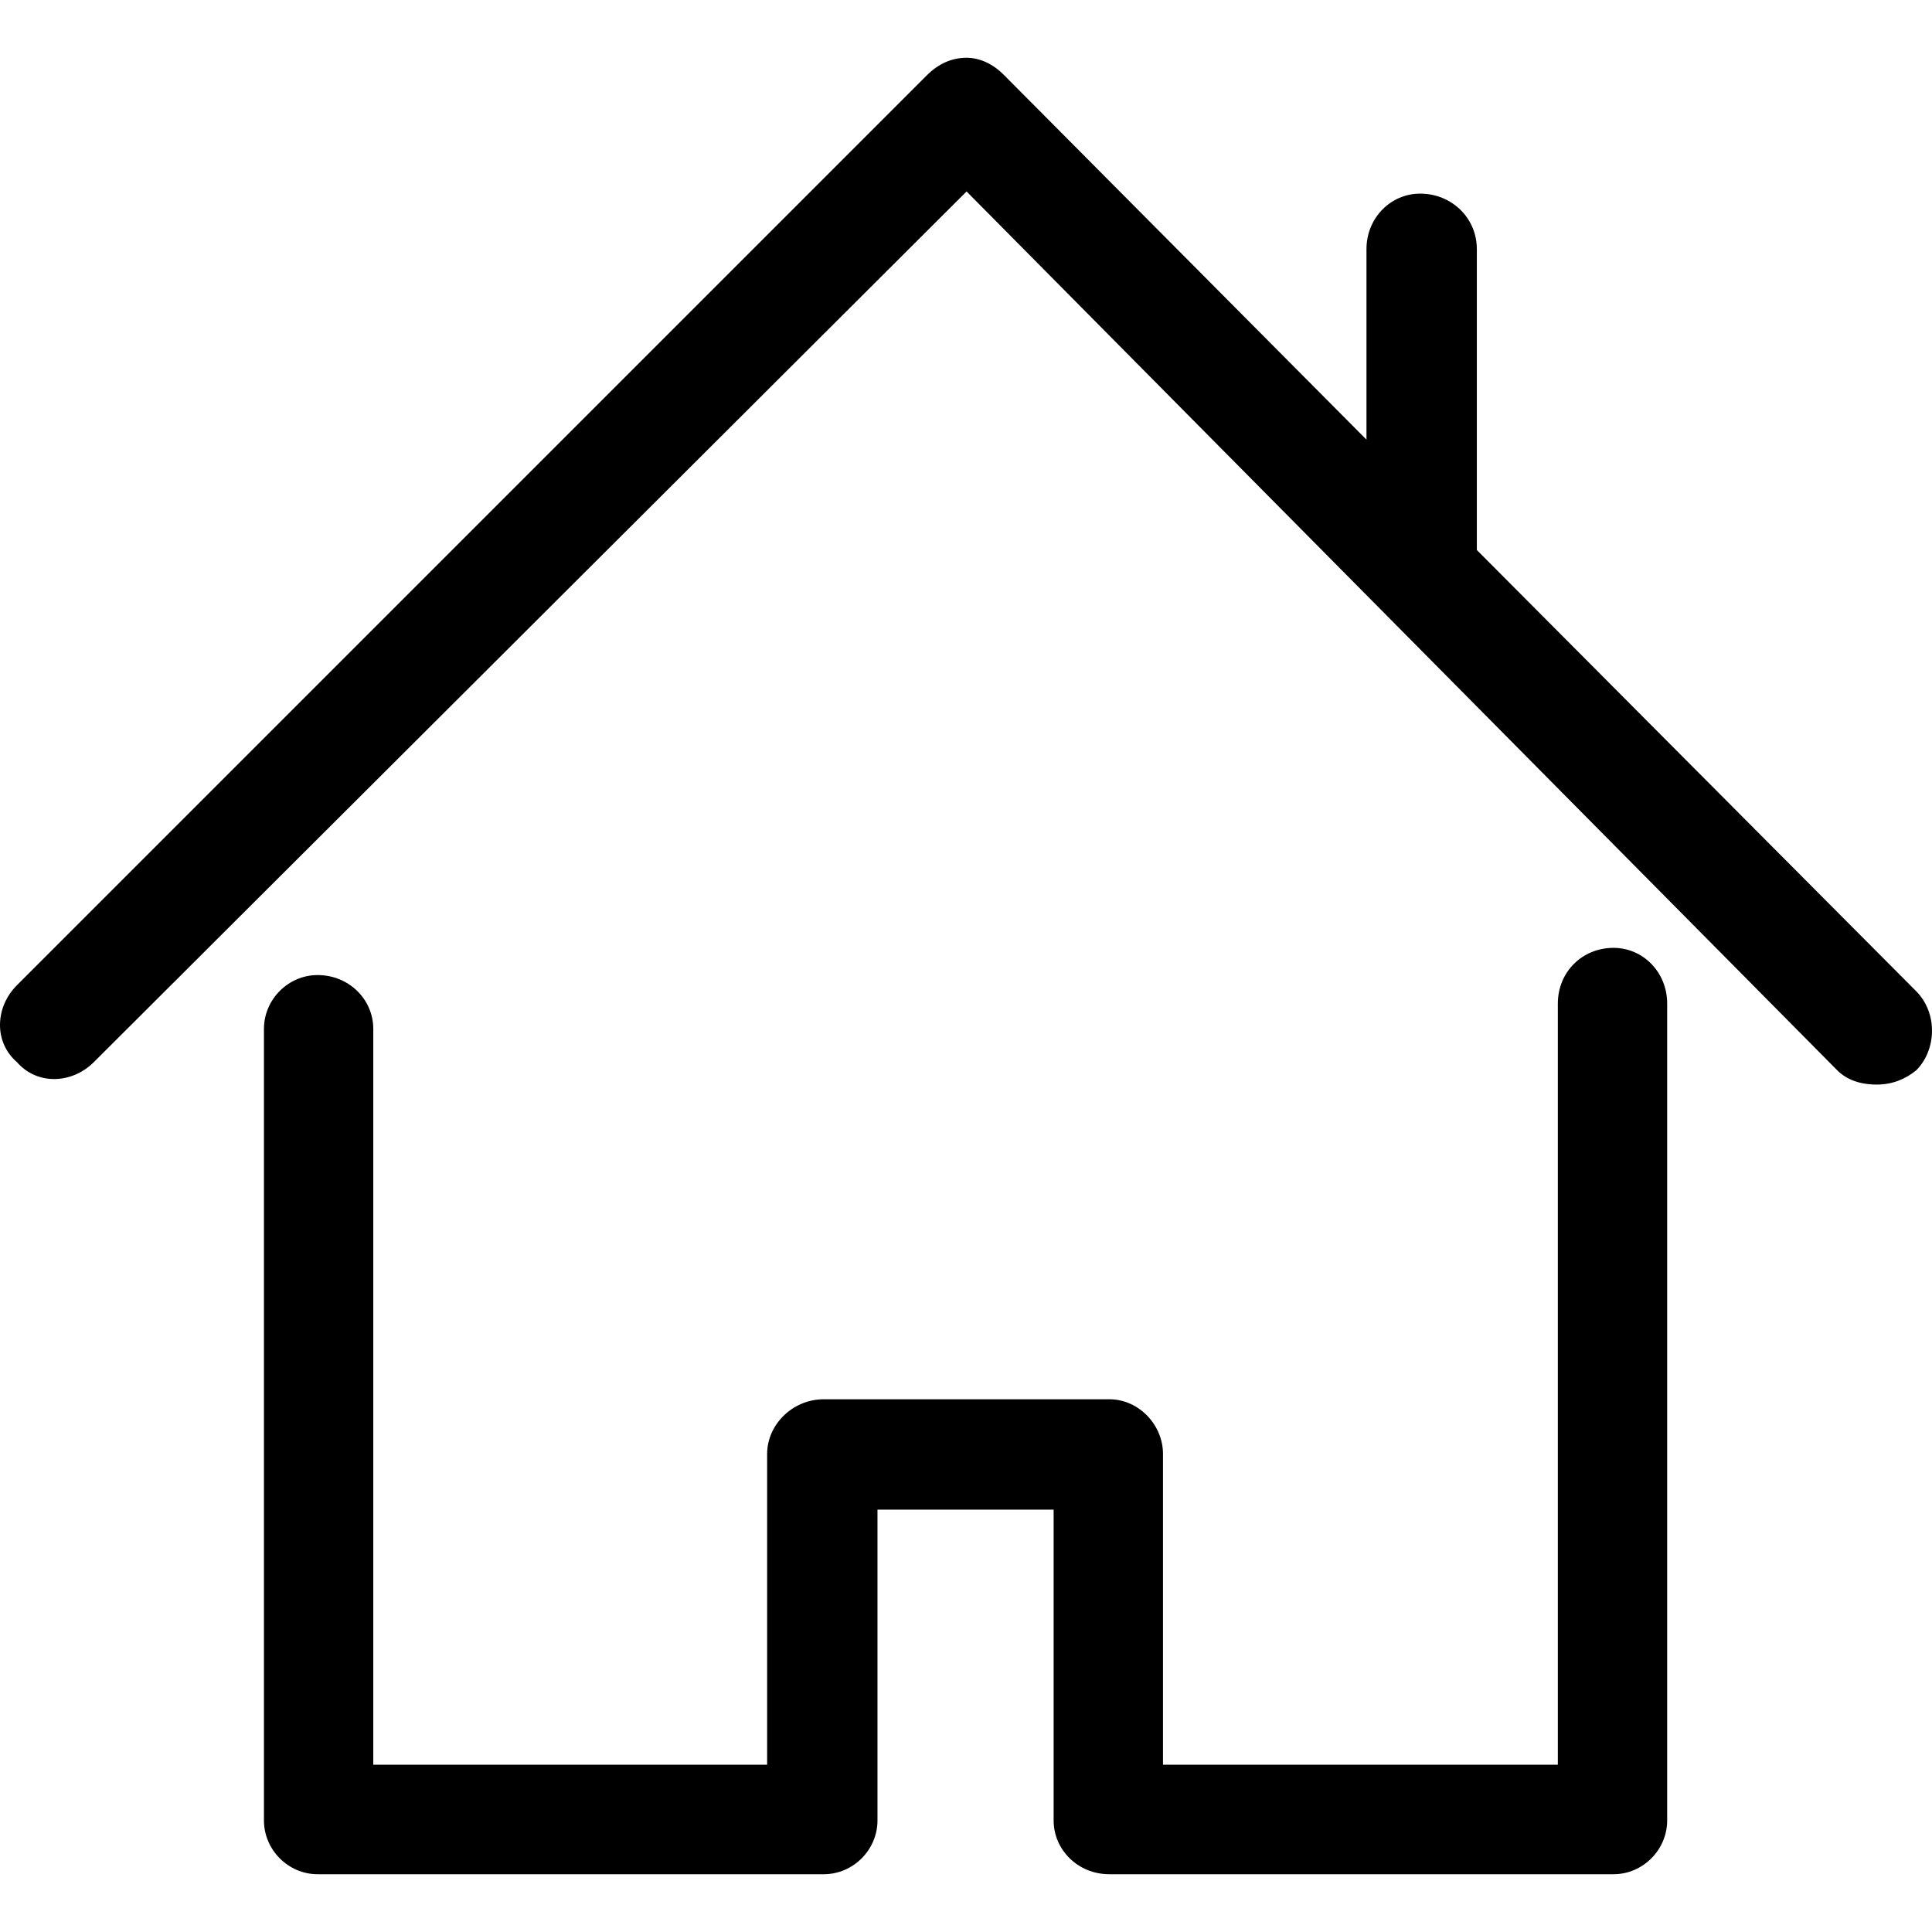
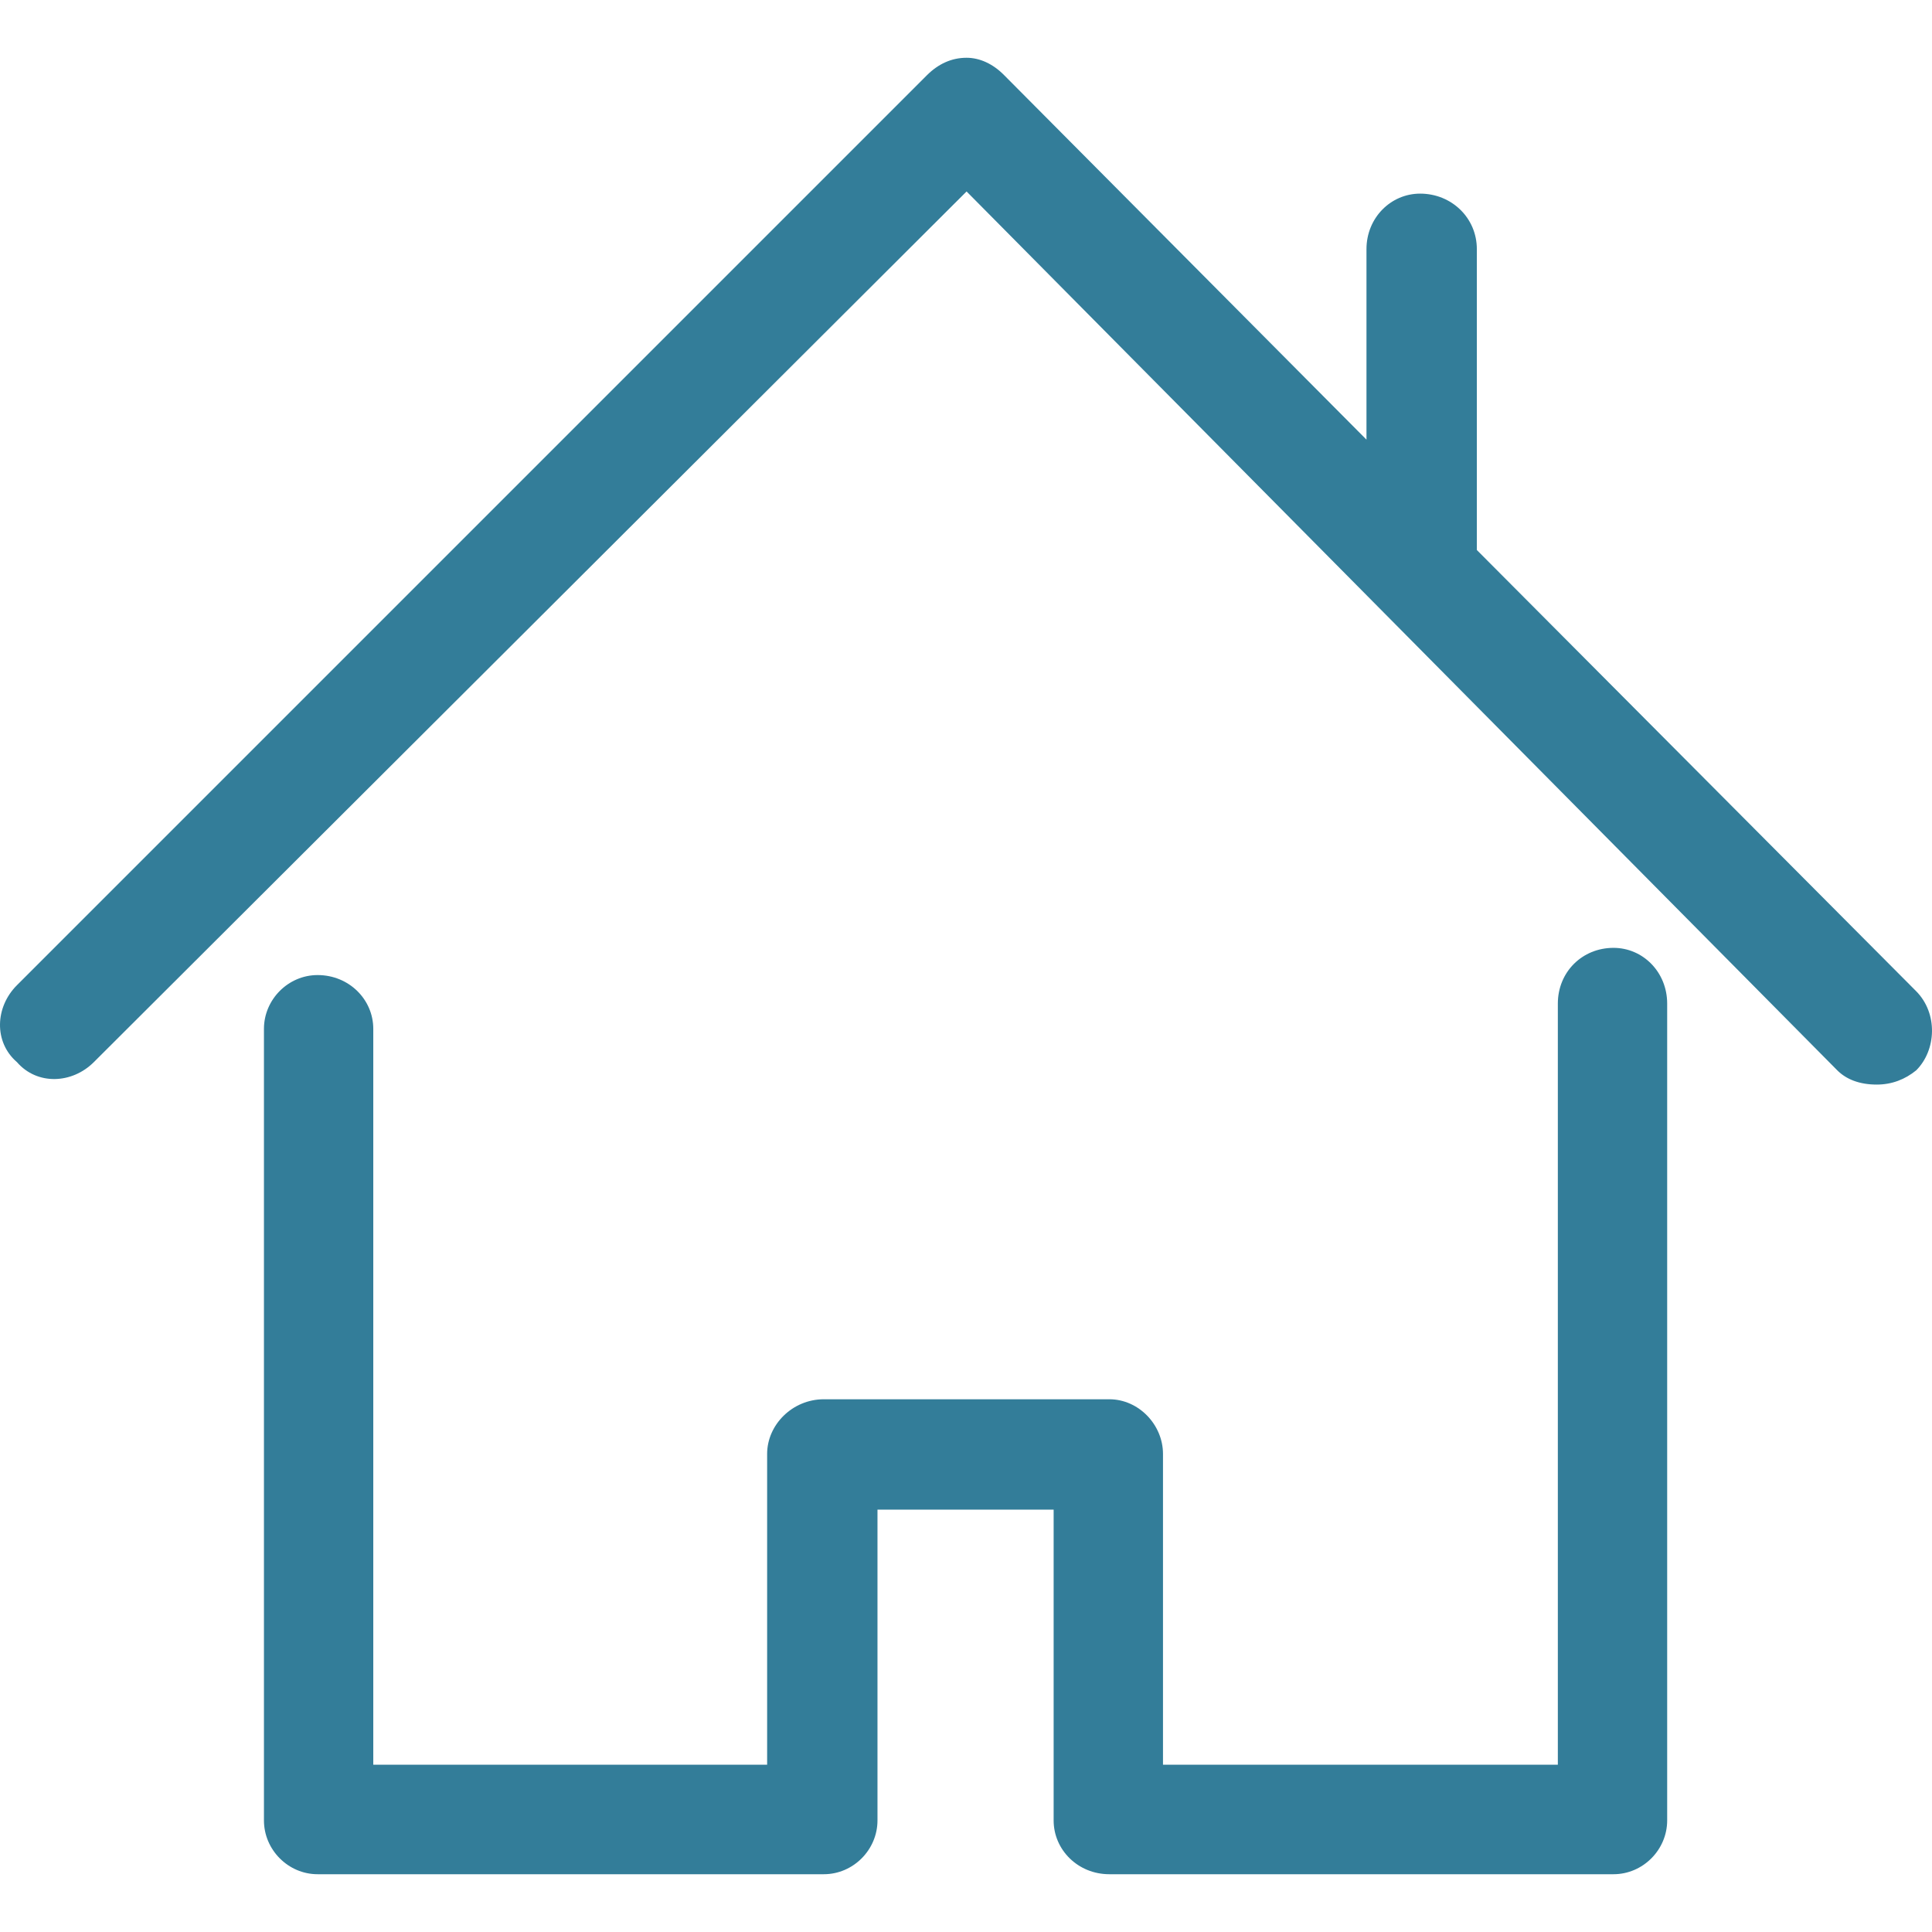
<svg xmlns="http://www.w3.org/2000/svg" version="1.1" id="Capa_1" x="0px" y="0px" width="611.997px" height="611.998px" viewBox="0 0 611.997 611.998" style="enable-background:new 0 0 611.997 611.998;" xml:space="preserve">
  <g>
    <g>
-       <path d="M511.114,300.251c-9.94,0-17.638,7.663-17.638,17.651v241.105H368.401v-98.453c0-9.236-7.697-17.31-17.002-17.31h-90.435    c-9.948,0-17.96,8.073-17.96,17.31v98.453h-124.76v-233.1c0-9.306-7.69-17.036-17.638-17.036c-9.298,0-16.995,7.73-16.995,17.036    v250.752c0,9.305,7.697,17.036,16.995,17.036h160.358c9.298,0,16.995-7.731,16.995-17.036v-98.454h55.801v98.454    c0,9.305,7.697,17.036,17.639,17.036h159.715c9.299,0,16.995-7.731,16.995-17.036V317.903    C528.109,307.915,520.413,300.251,511.114,300.251z" />
-       <path d="M607.003,314.003L467.819,174.225V78.919c0-9.921-8.019-17.583-17.96-17.583c-9.305,0-17.001,7.663-17.001,17.583v60.345    L318.046,23.774c-3.518-3.558-7.697-5.474-11.864-5.474c-4.81,0-8.983,1.984-12.507,5.474L5.361,312.087    c-6.917,6.91-7.375,17.994,0,24.357c6.411,7.389,17.454,6.91,24.371,0l276.45-275.793l275.807,278.393    c2.873,2.874,7.054,4.516,12.507,4.516c4.81,0,8.976-1.642,12.507-4.516C613.42,332.613,613.899,320.982,607.003,314.003z" />
+       <path style="fill:#337d99;" d="M511.114,300.251c-9.94,0-17.638,7.663-17.638,17.651v241.105H368.401v-98.453c0-9.236-7.697-17.31-17.002-17.31h-90.435    c-9.948,0-17.96,8.073-17.96,17.31v98.453h-124.76v-233.1c0-9.306-7.69-17.036-17.638-17.036c-9.298,0-16.995,7.73-16.995,17.036    v250.752c0,9.305,7.697,17.036,16.995,17.036h160.358c9.298,0,16.995-7.731,16.995-17.036v-98.454h55.801v98.454    c0,9.305,7.697,17.036,17.639,17.036h159.715c9.299,0,16.995-7.731,16.995-17.036V317.903    C528.109,307.915,520.413,300.251,511.114,300.251z" />
+       <path style="fill:#337d99;" d="M607.003,314.003L467.819,174.225V78.919c0-9.921-8.019-17.583-17.96-17.583c-9.305,0-17.001,7.663-17.001,17.583v60.345    L318.046,23.774c-3.518-3.558-7.697-5.474-11.864-5.474c-4.81,0-8.983,1.984-12.507,5.474L5.361,312.087    c-6.917,6.91-7.375,17.994,0,24.357c6.411,7.389,17.454,6.91,24.371,0l276.45-275.793l275.807,278.393    c2.873,2.874,7.054,4.516,12.507,4.516c4.81,0,8.976-1.642,12.507-4.516C613.42,332.613,613.899,320.982,607.003,314.003z" />
    </g>
  </g>
  <g>
</g>
  <g>
</g>
  <g>
</g>
  <g>
</g>
  <g>
</g>
  <g>
</g>
  <g>
</g>
  <g>
</g>
  <g>
</g>
  <g>
</g>
  <g>
</g>
  <g>
</g>
  <g>
</g>
  <g>
</g>
  <g>
</g>
</svg>
